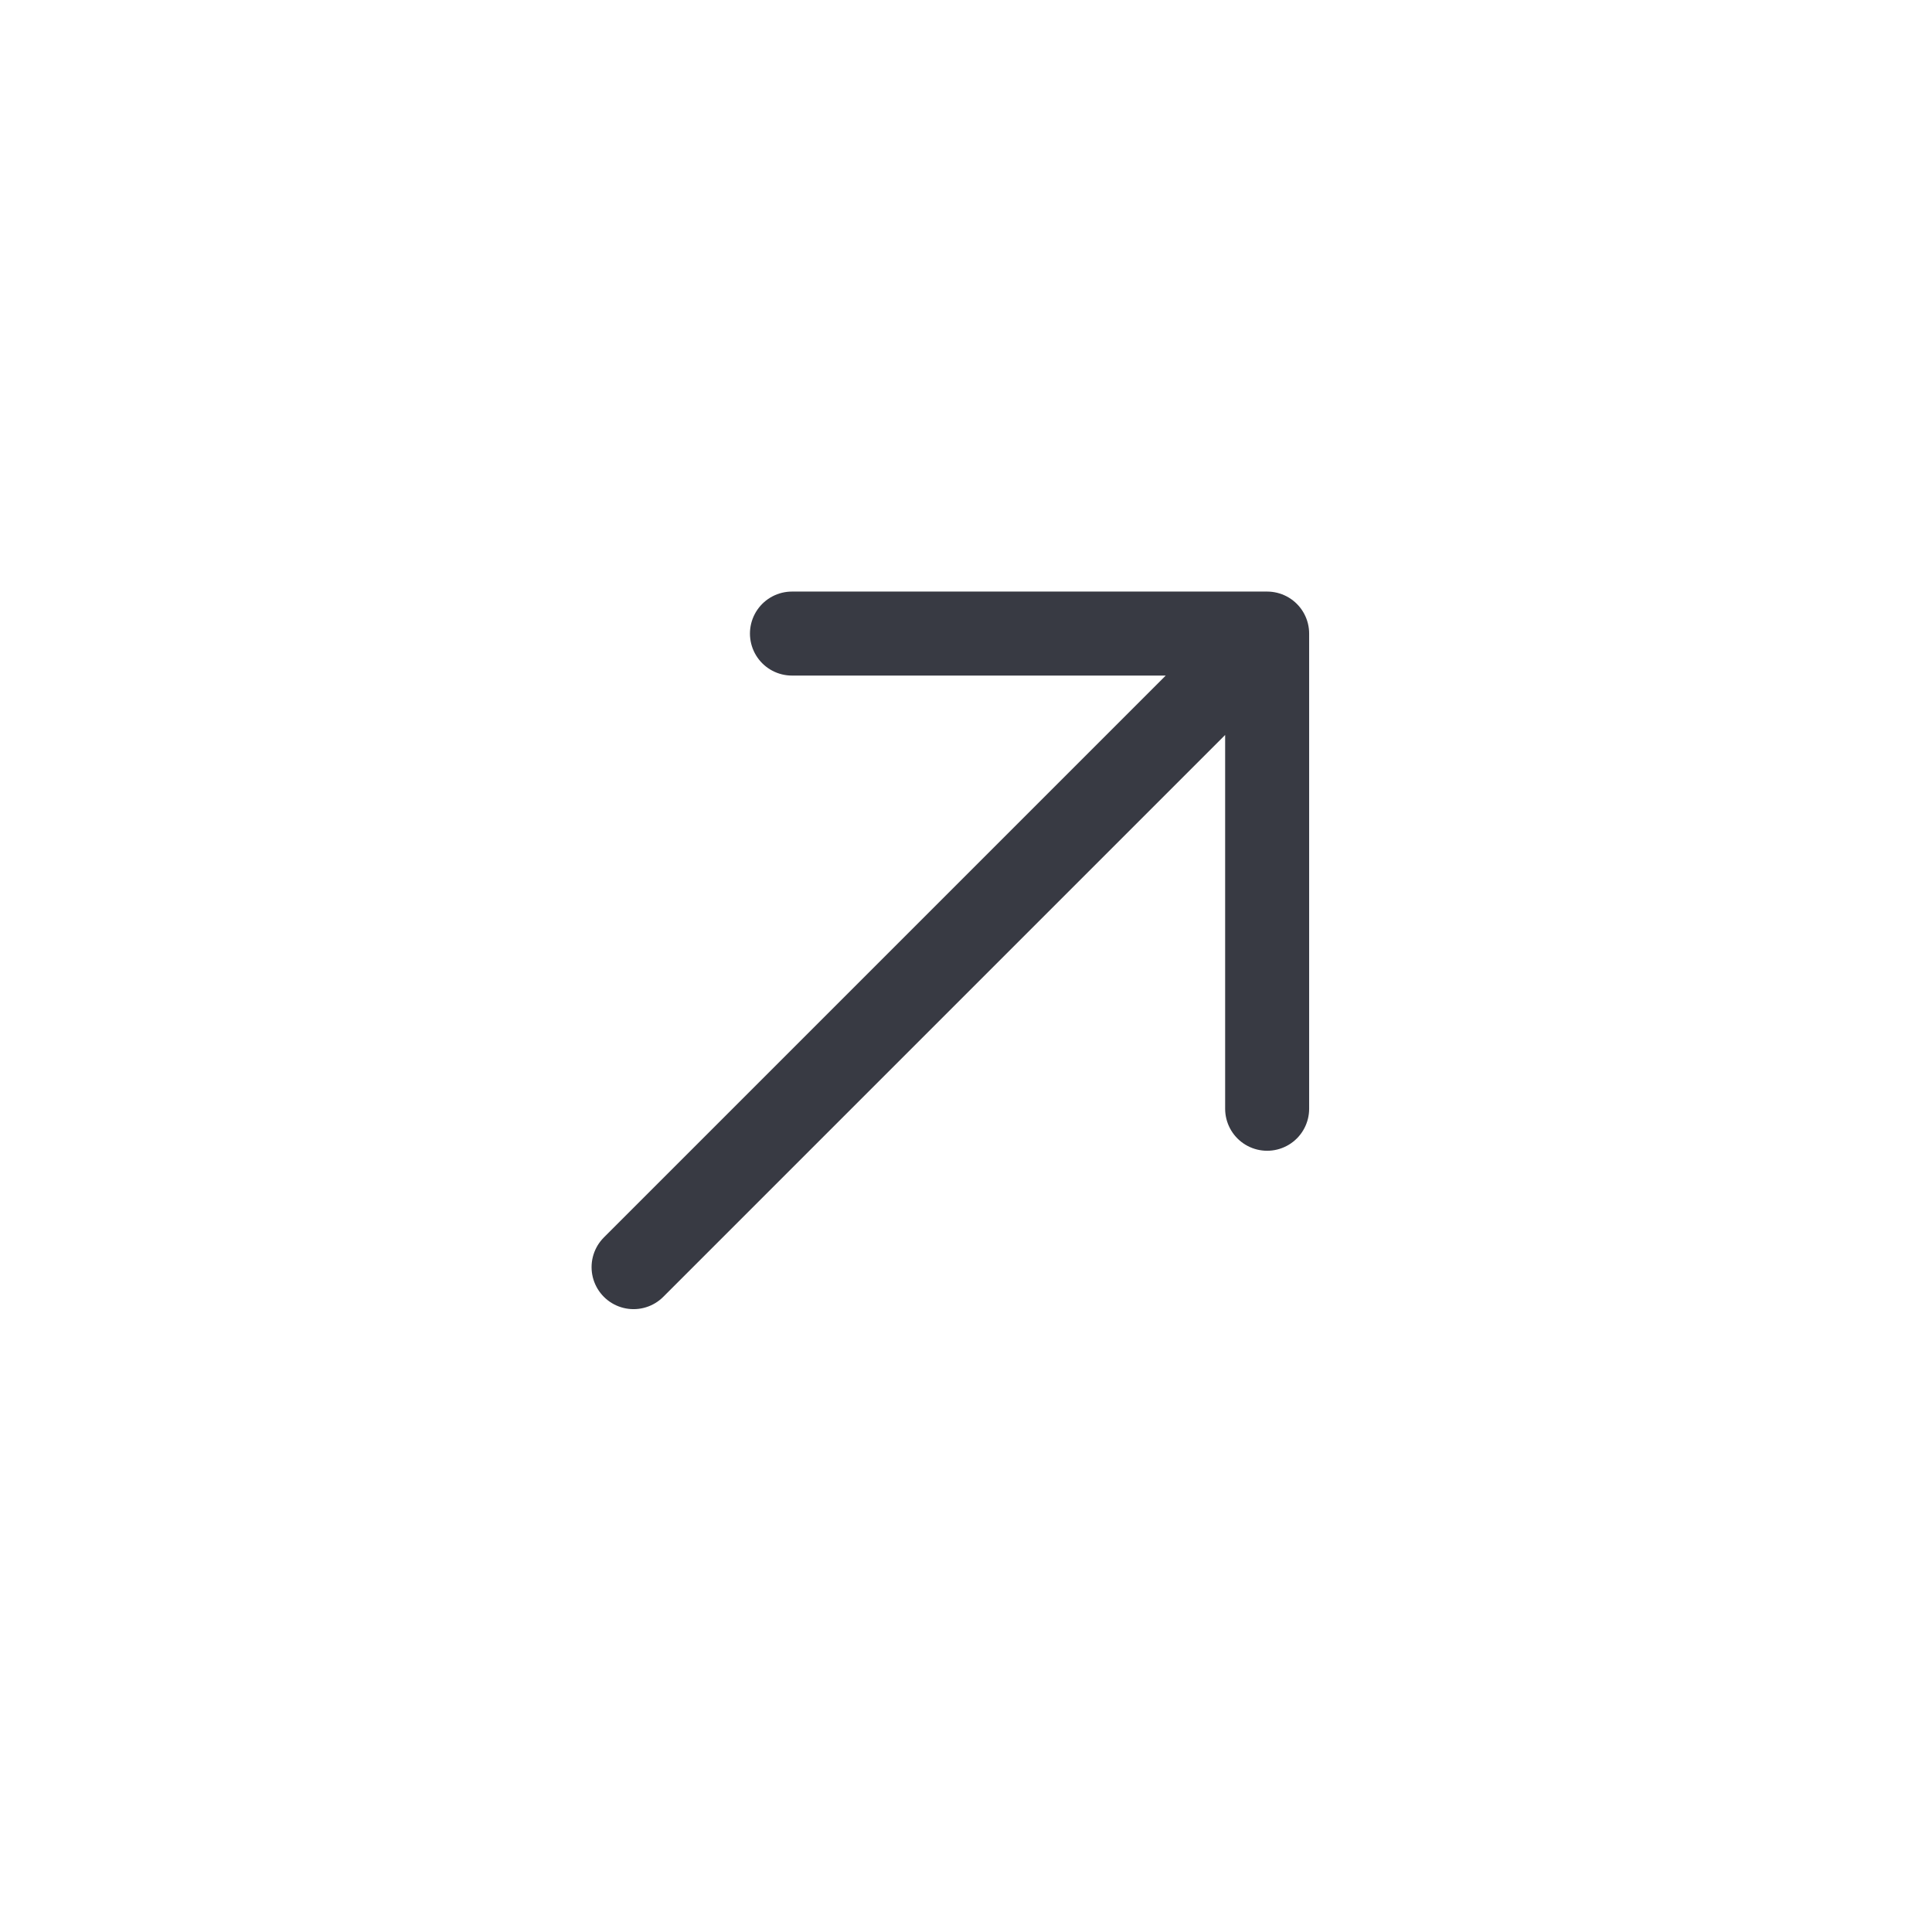
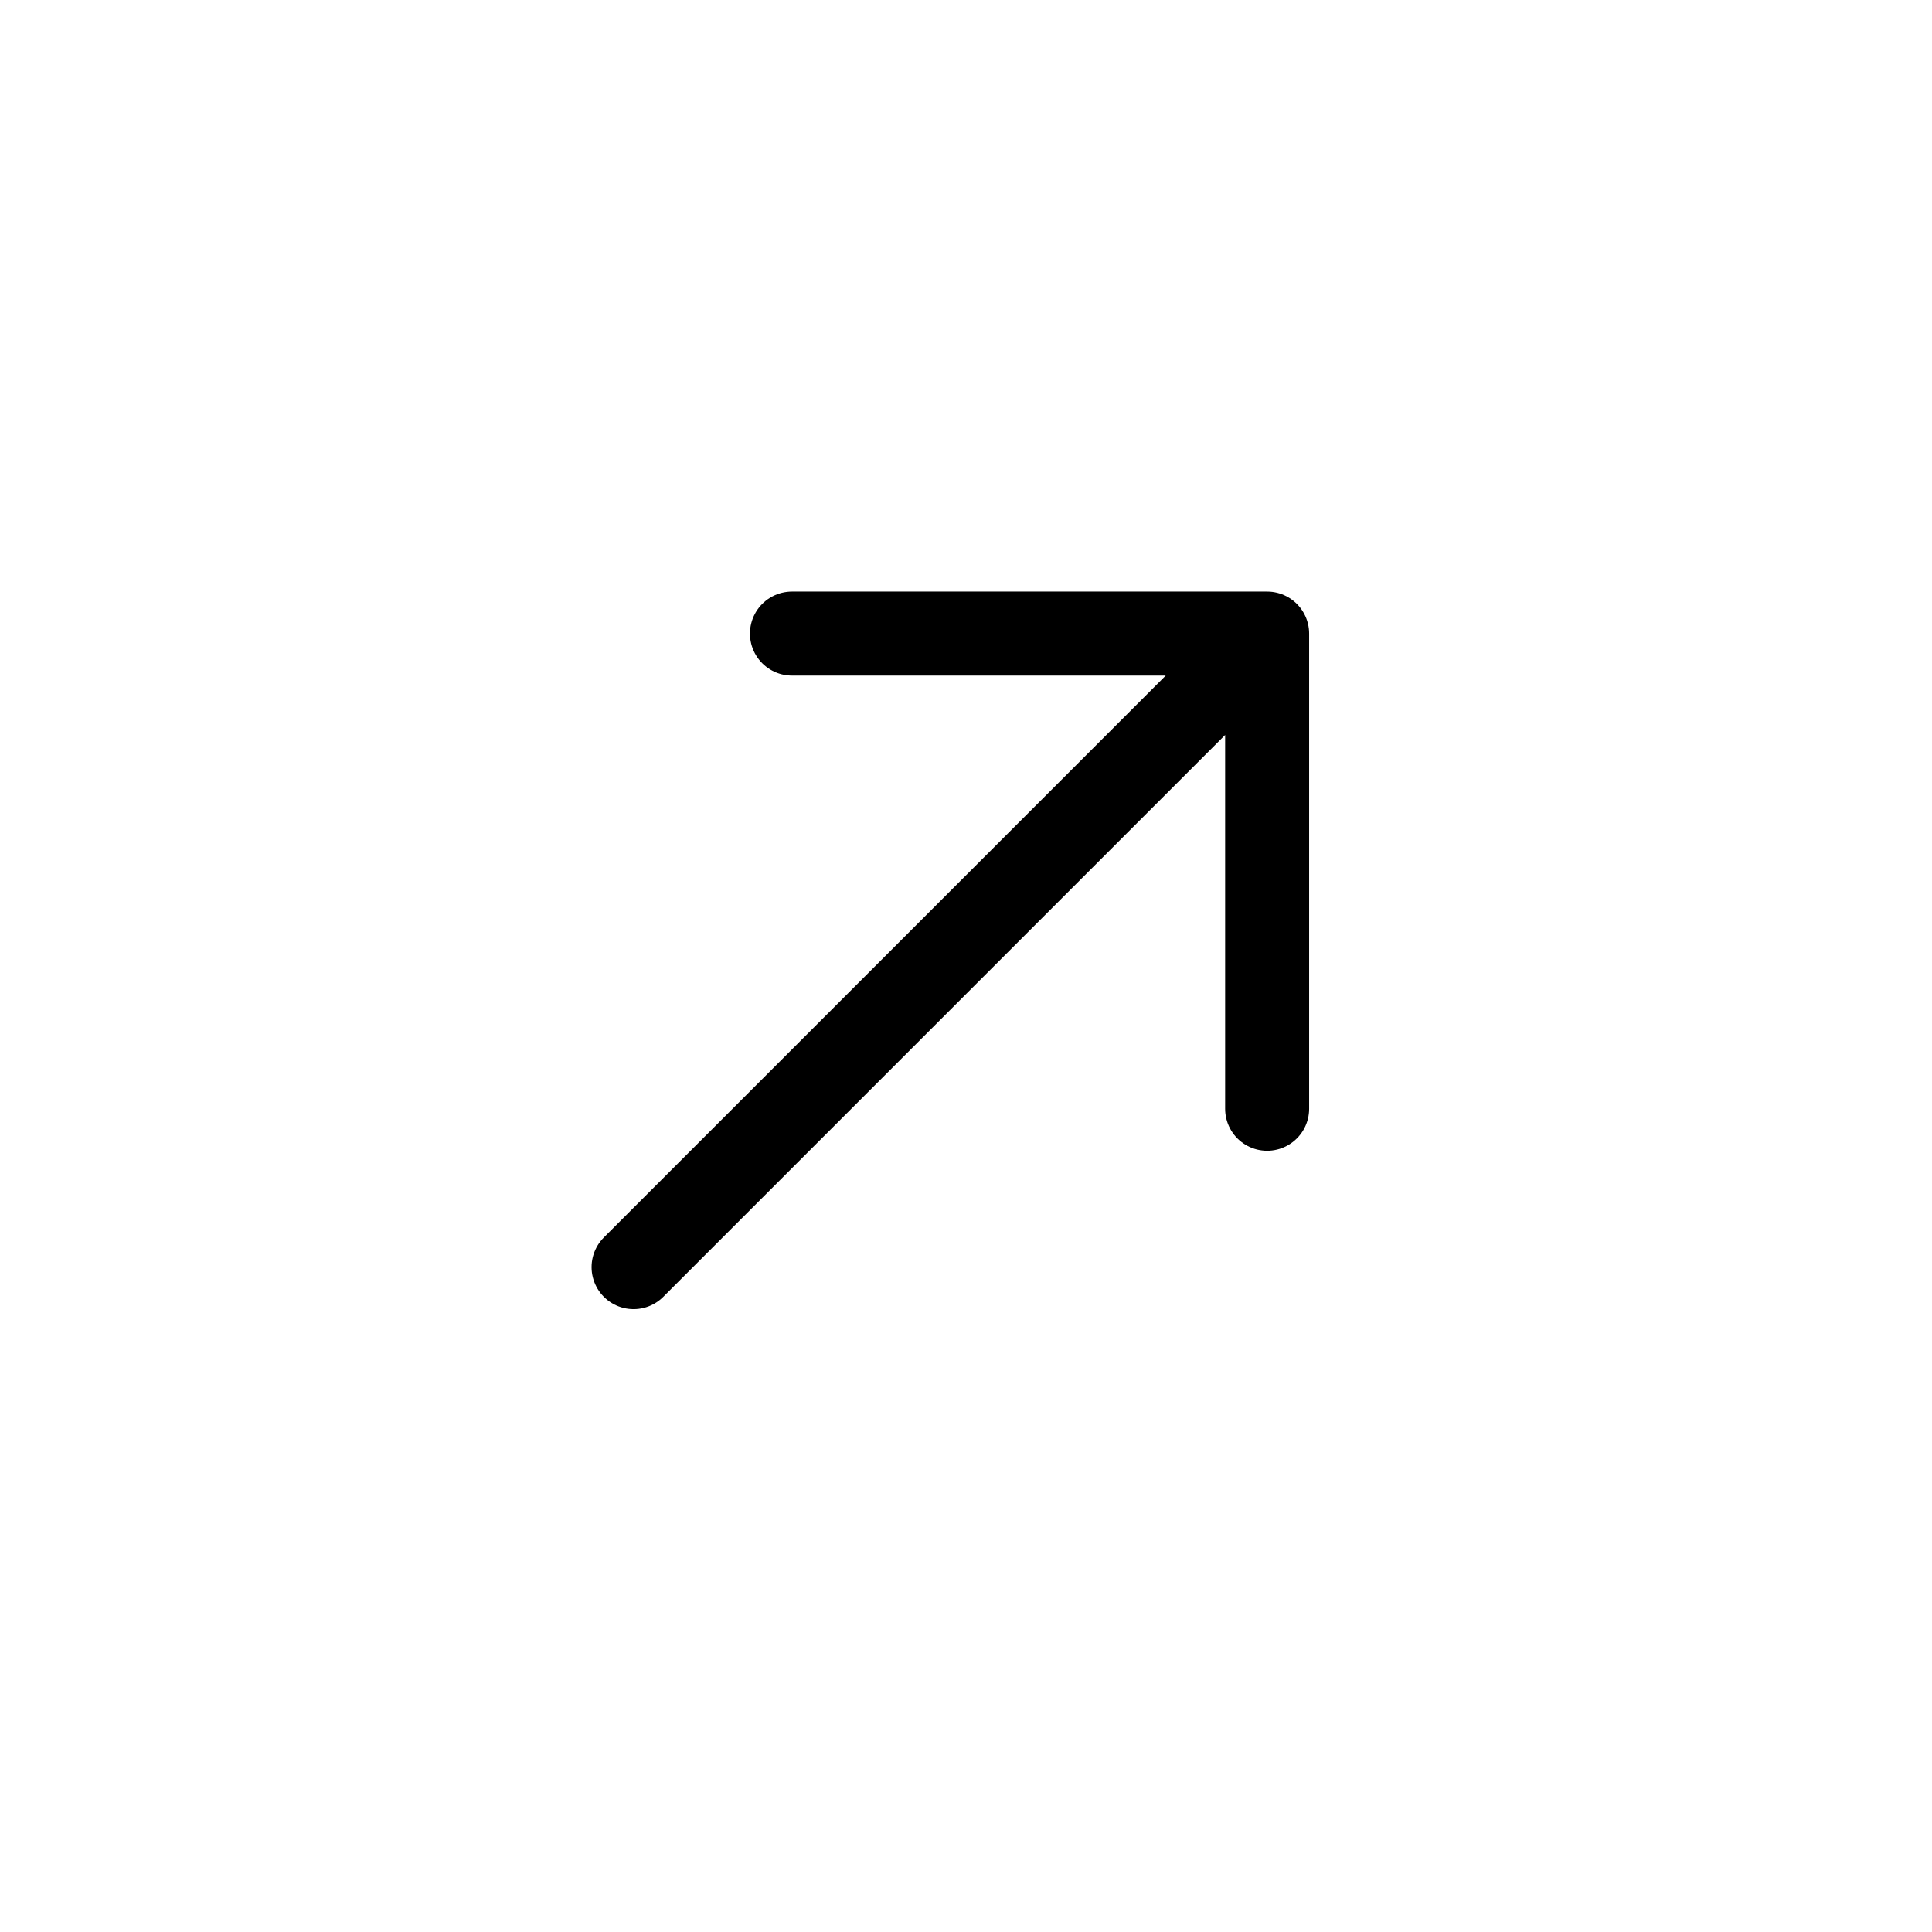
<svg xmlns="http://www.w3.org/2000/svg" width="46" height="46" viewBox="0 0 46 46" fill="none">
-   <path d="M30.17 15.085L15.085 30.17M30.17 15.085L30.17 26.399M30.17 15.085L18.856 15.085" stroke="#383A43" stroke-width="2" stroke-linecap="round" stroke-linejoin="round" />
+   <path d="M30.17 15.085L15.085 30.17M30.17 15.085L30.17 26.399M30.17 15.085L18.856 15.085" stroke="currentColor" stroke-width="2" stroke-linecap="round" stroke-linejoin="round" />
</svg>
